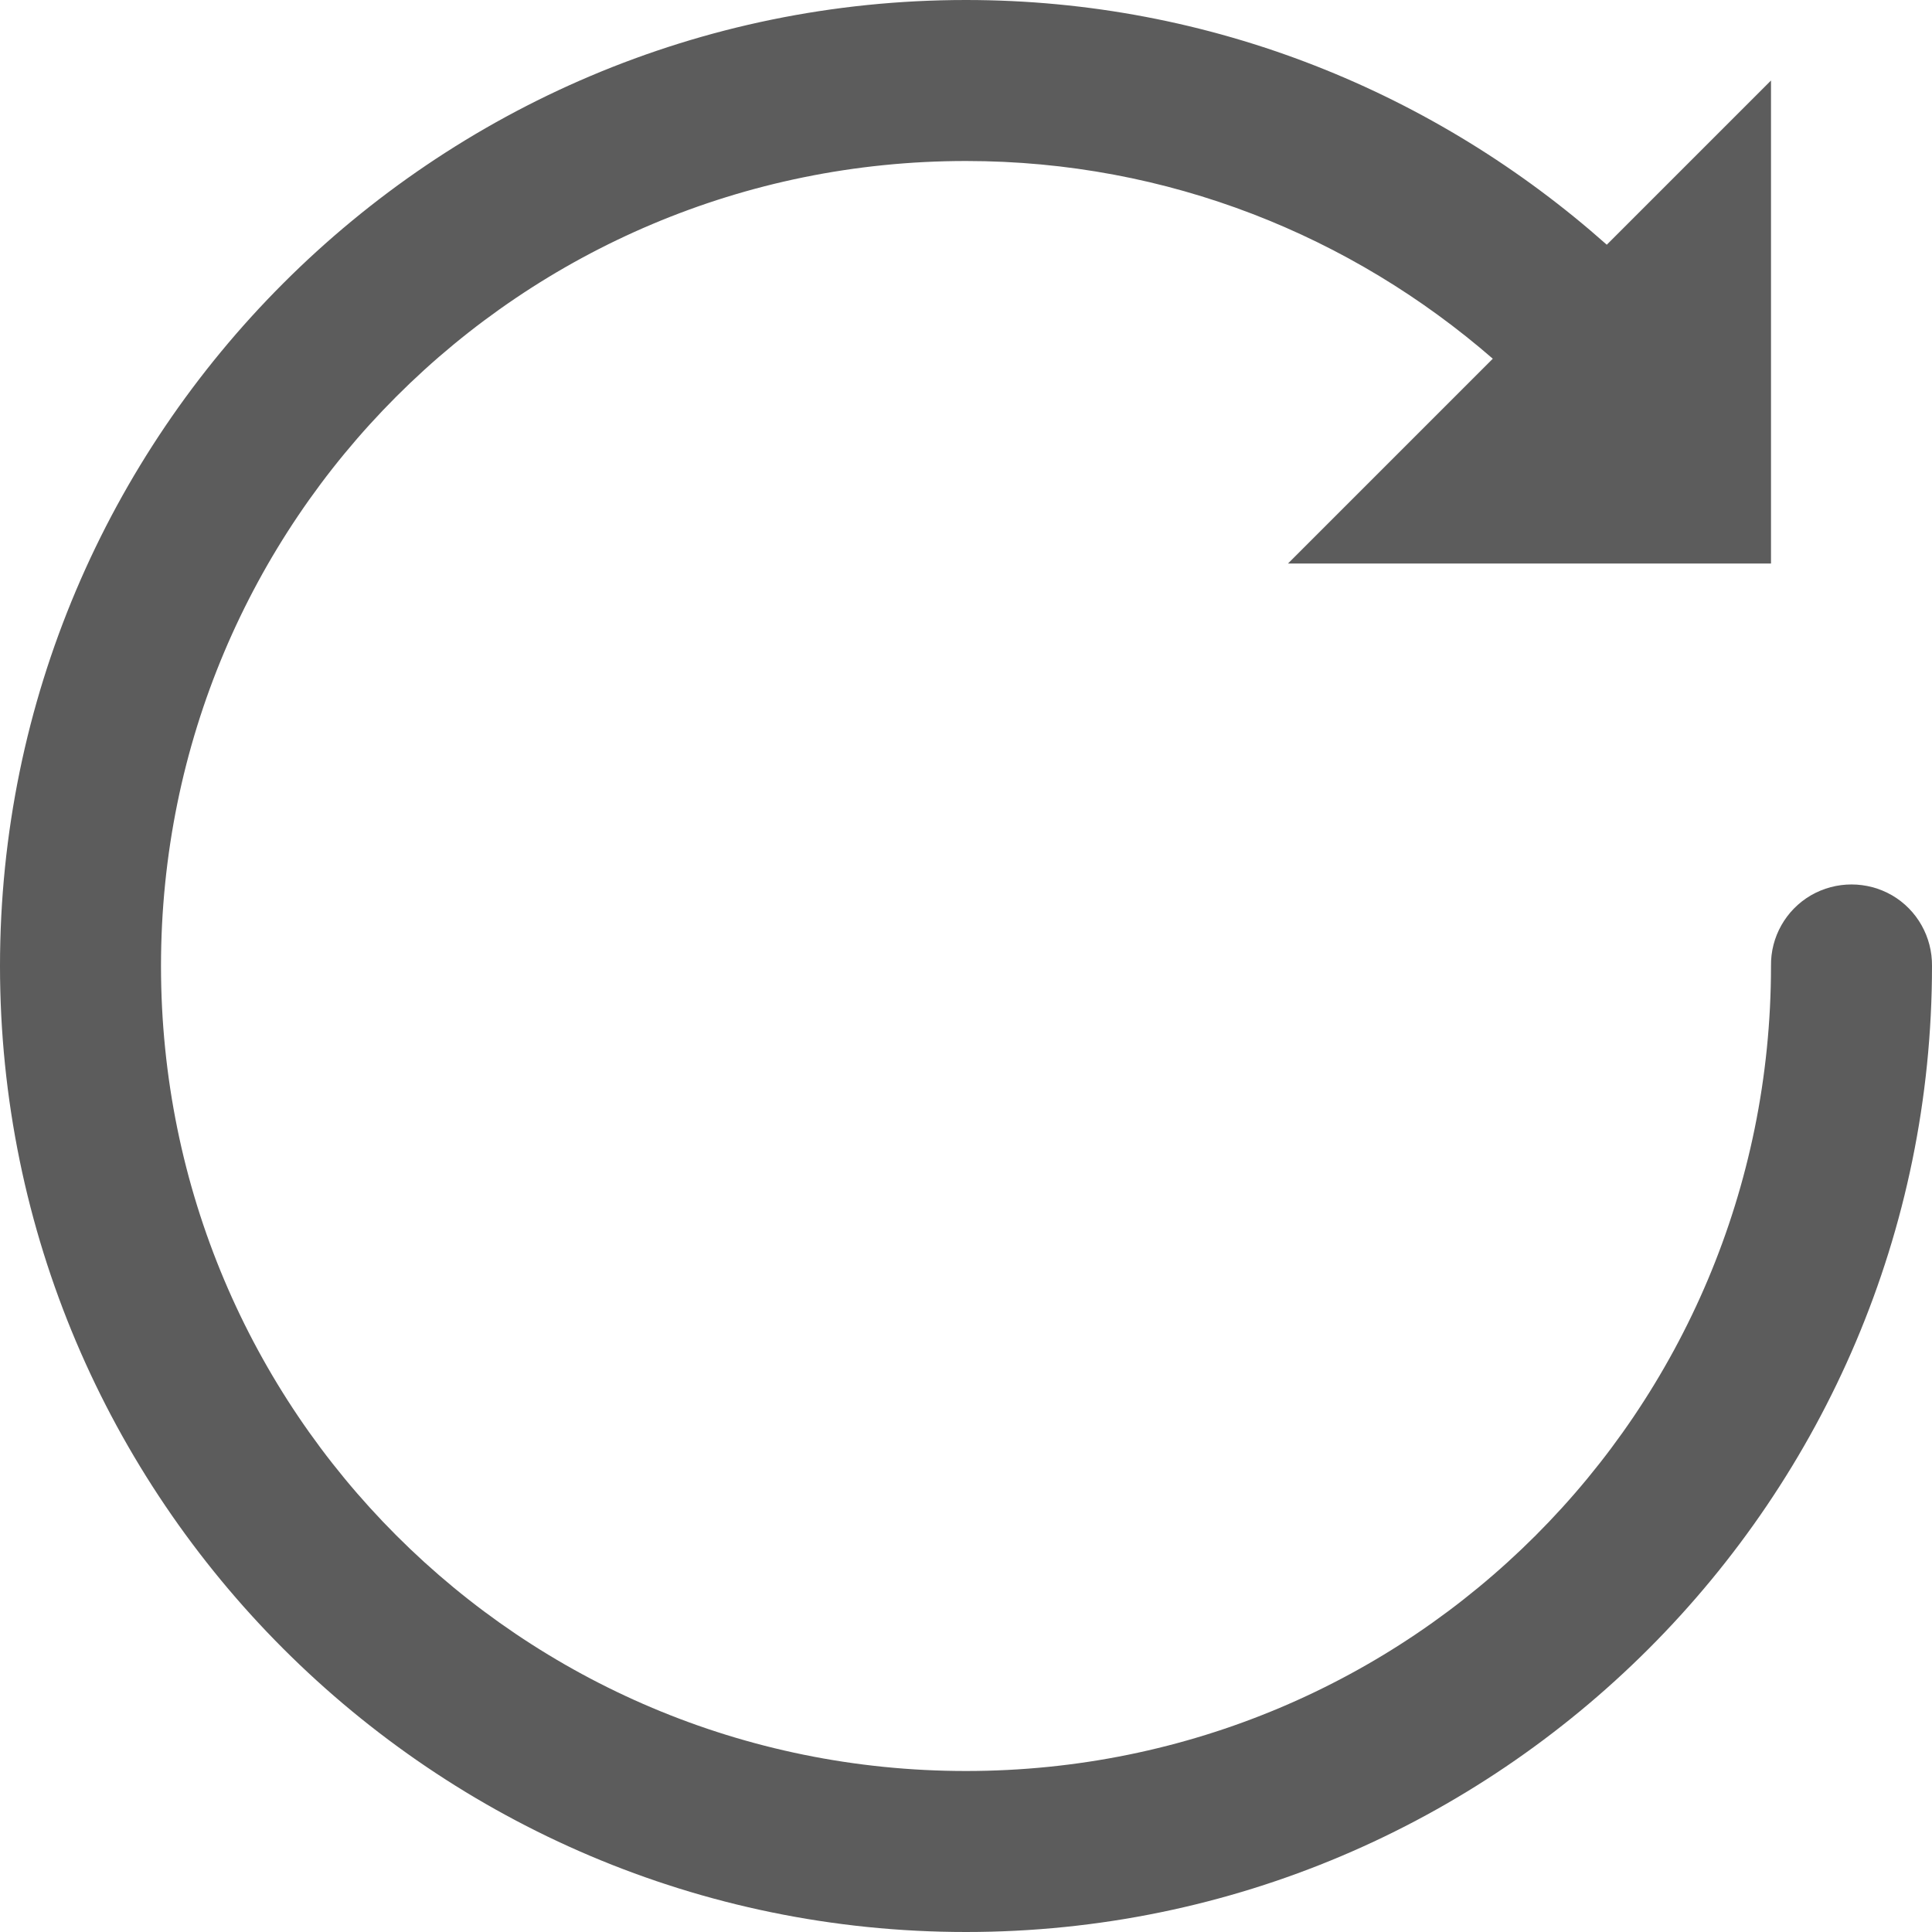
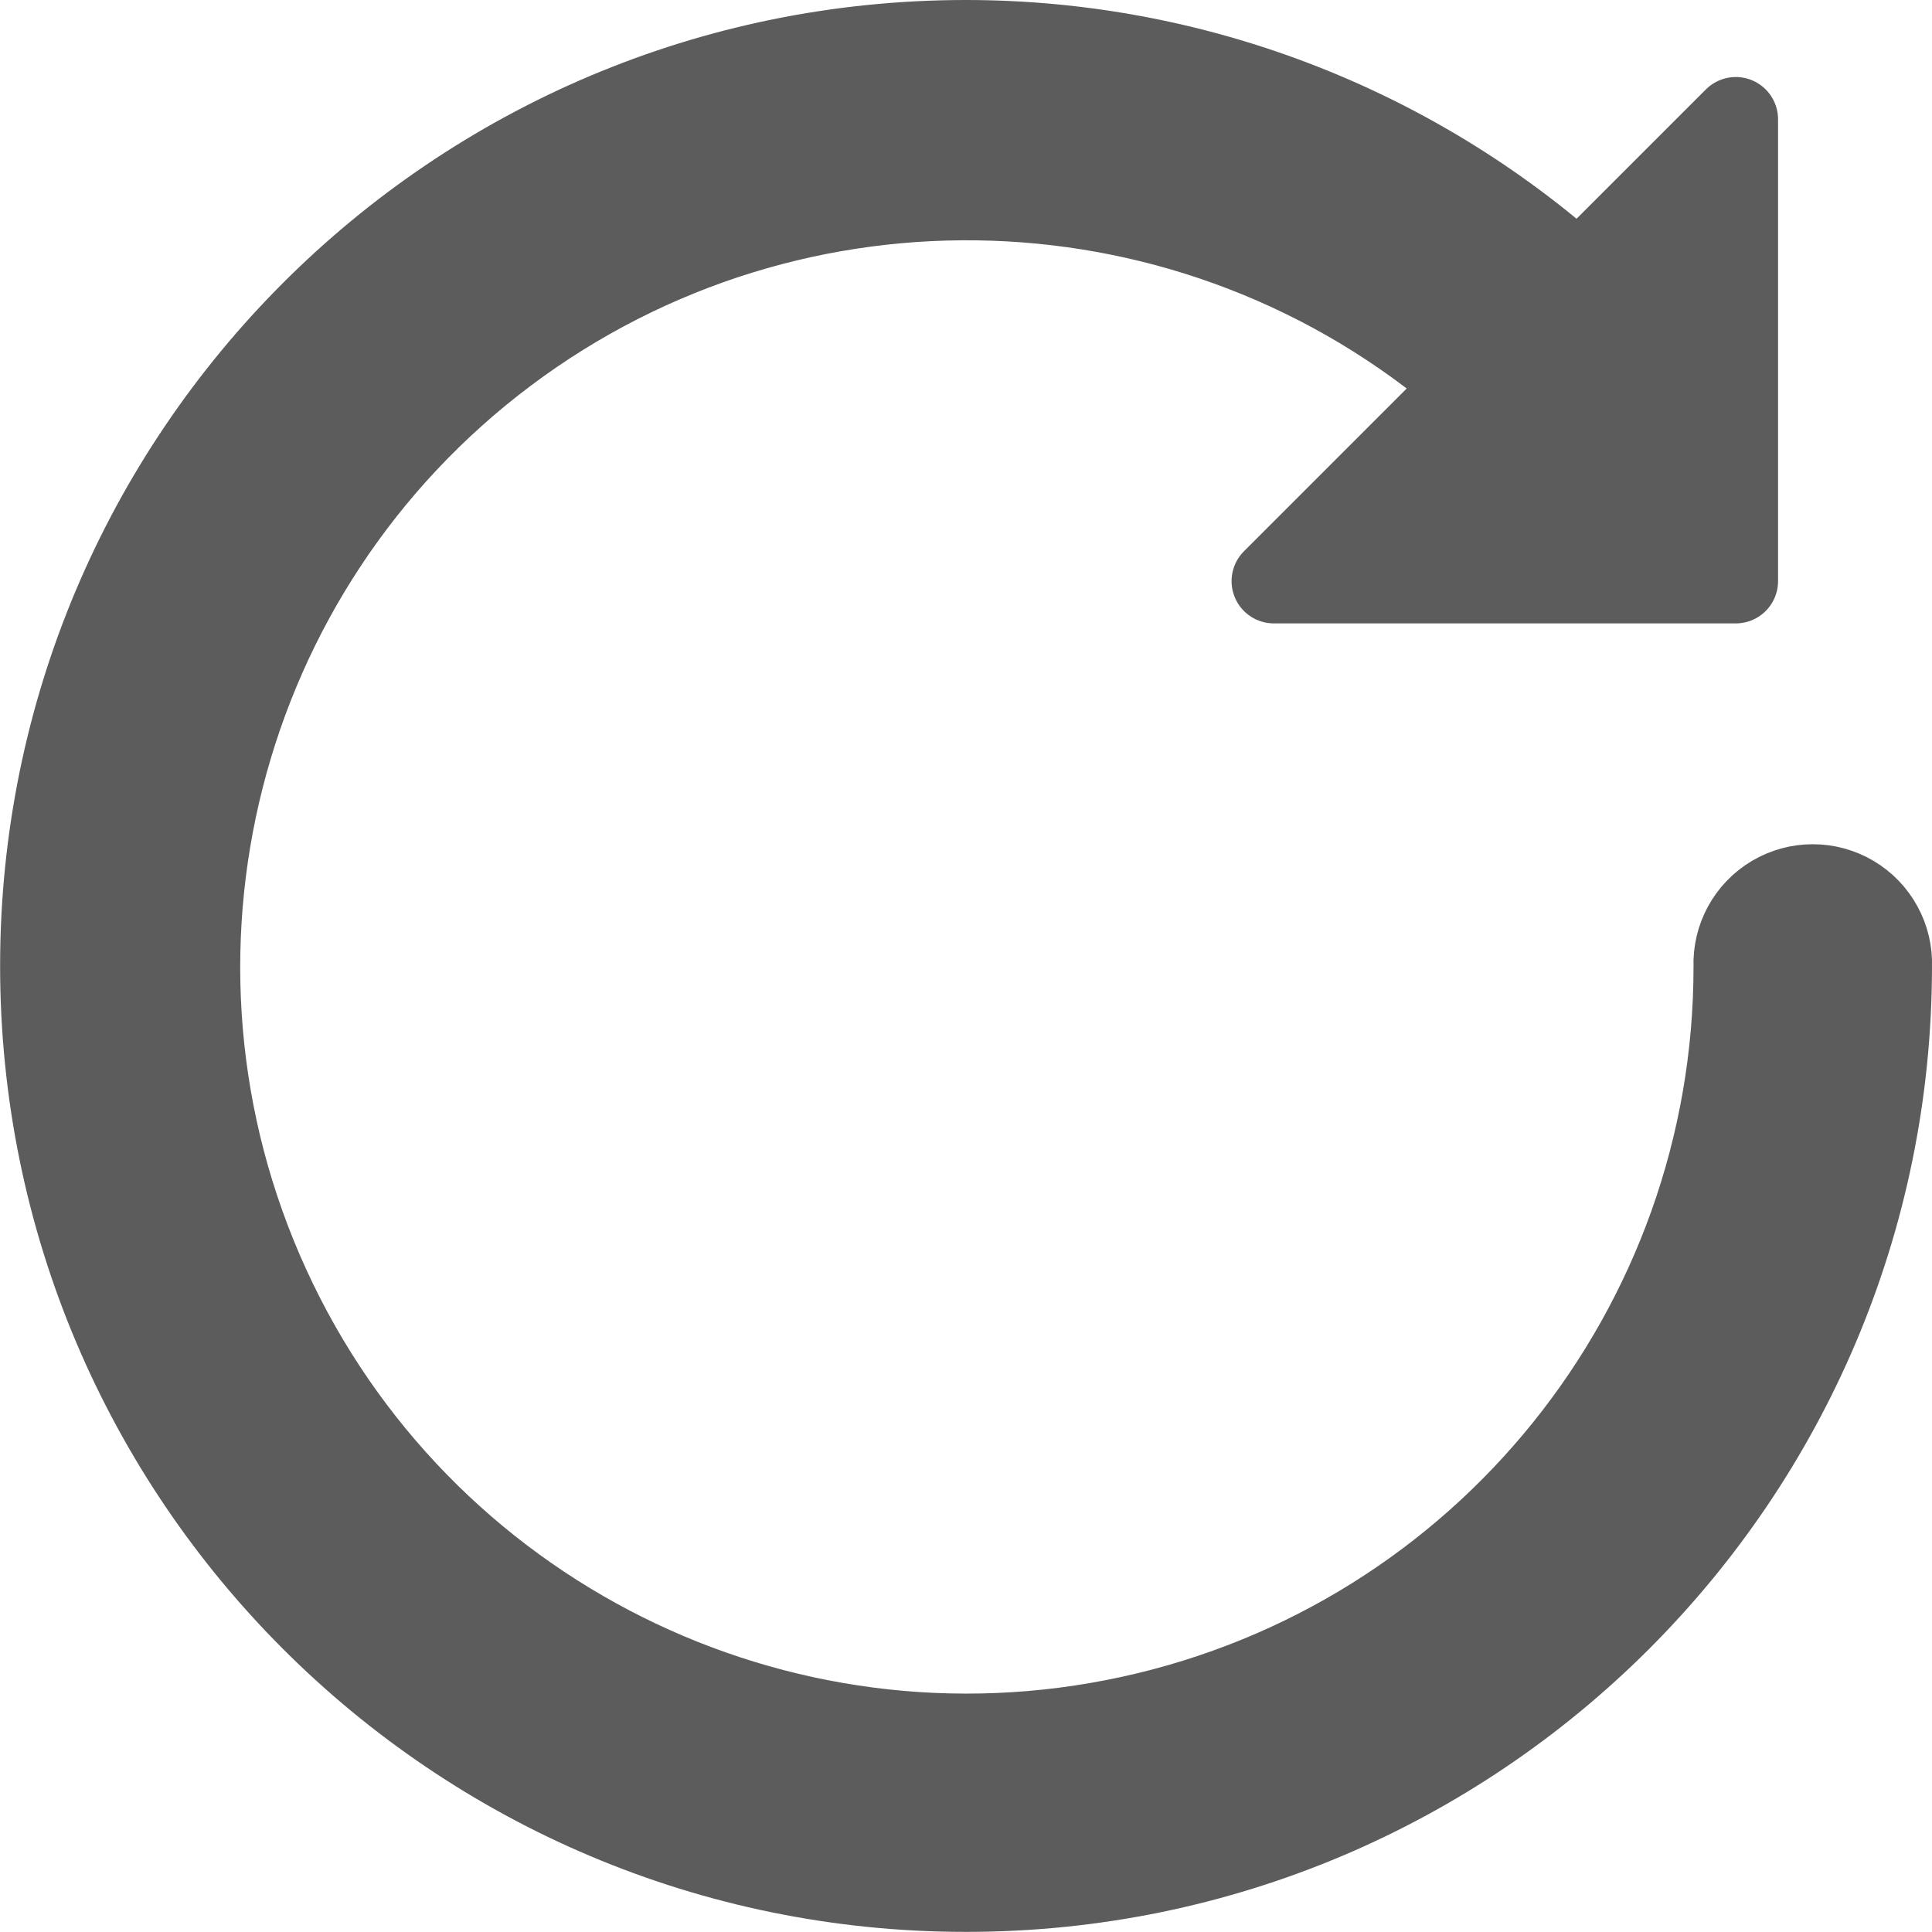
- <svg xmlns="http://www.w3.org/2000/svg" width="12" height="12" viewBox="0 0 12 12">
-   <path d="M6 0c1.527 0 2.92.578 3.98 1.52L11 .5v3H8l1.272-1.272C8.395 1.466 7.256 1 6 1 3.233 1 1 3.233 1 6s2.233 5 5 5 5-2.233 5-5c-.003-.18.092-.348.248-.439.156-.09.348-.09.504 0 .156.091.25.259.248.439 0 3.308-2.692 6-6 6S0 9.308 0 6s2.692-6 6-6z" opacity=".64" />
+ <svg xmlns="http://www.w3.org/2000/svg" width="18.285" height="18.285" viewBox="0 0 18.285 18.285">
+   <path id="icon-rotate" d="M8.742,0a8.706,8.706,0,0,1,5.8,2.215L16.028.729V5.1H11.656L13.51,3.246a7.277,7.277,0,1,0,2.518,5.5.729.729,0,1,1,1.457,0A8.742,8.742,0,1,1,8.742,0Z" transform="translate(0.4 0.4)" stroke="#000" stroke-linecap="round" stroke-linejoin="round" stroke-width="0.8" opacity="0.64" />
</svg>
